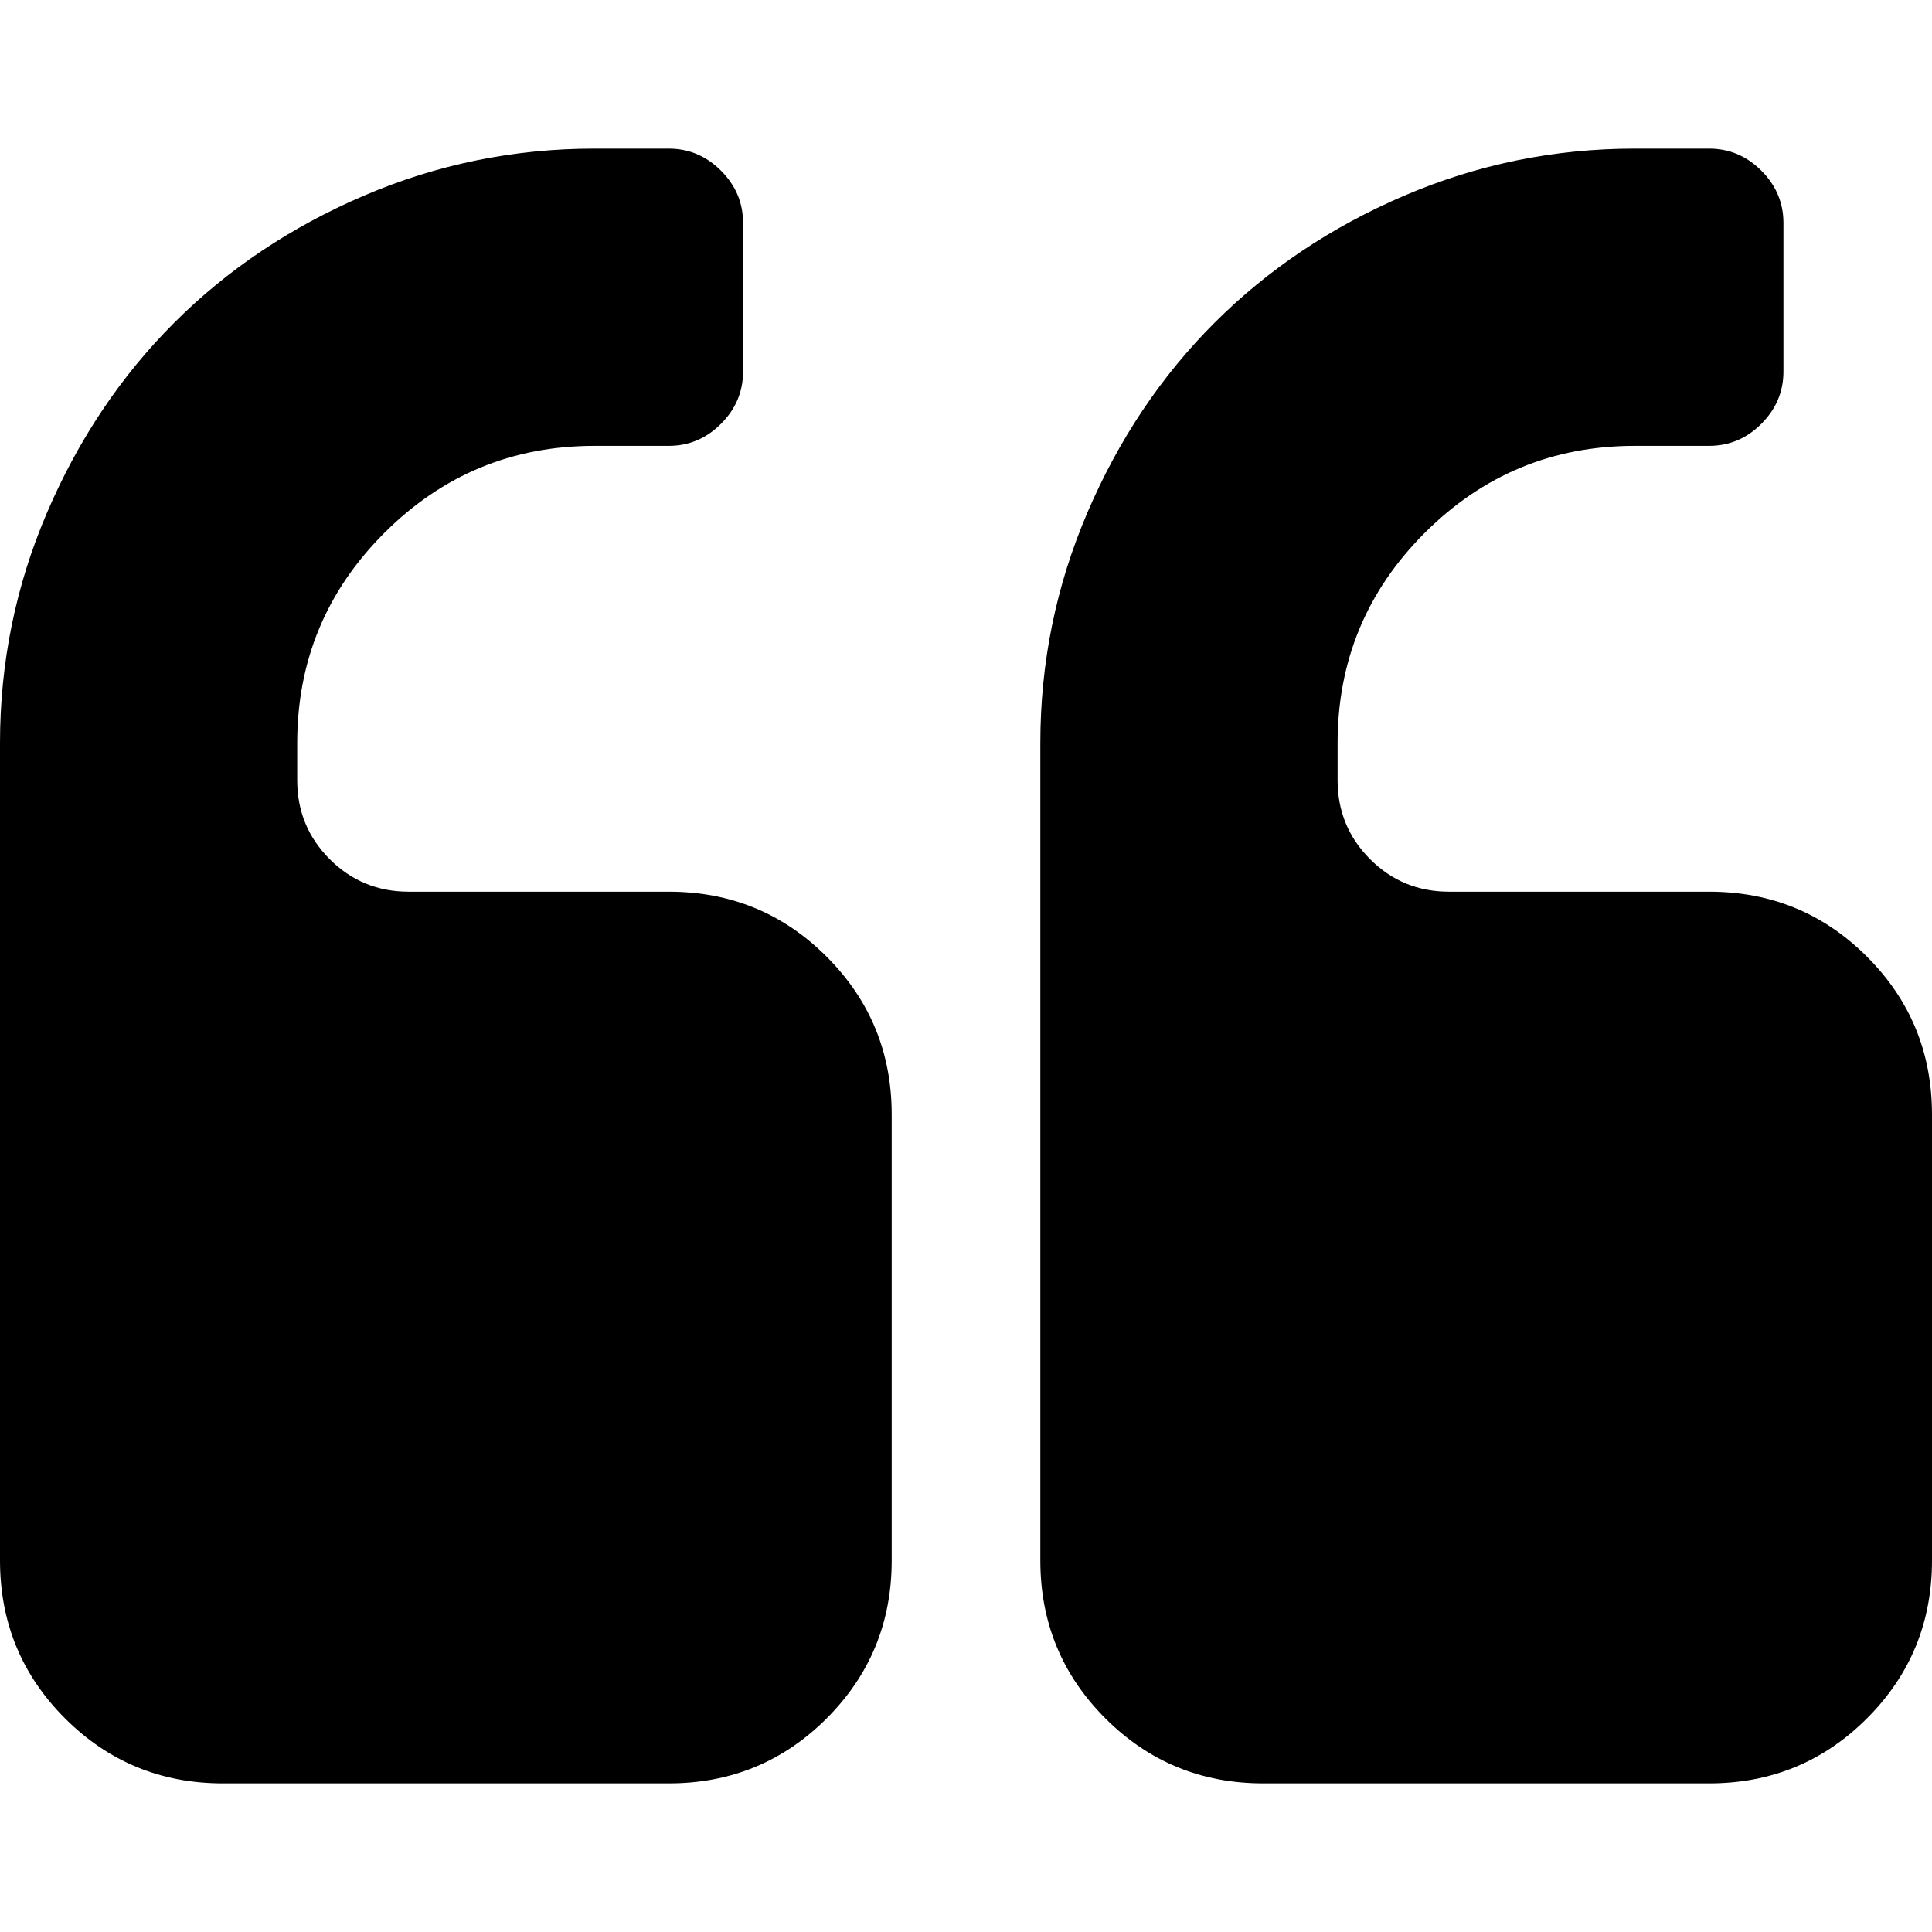
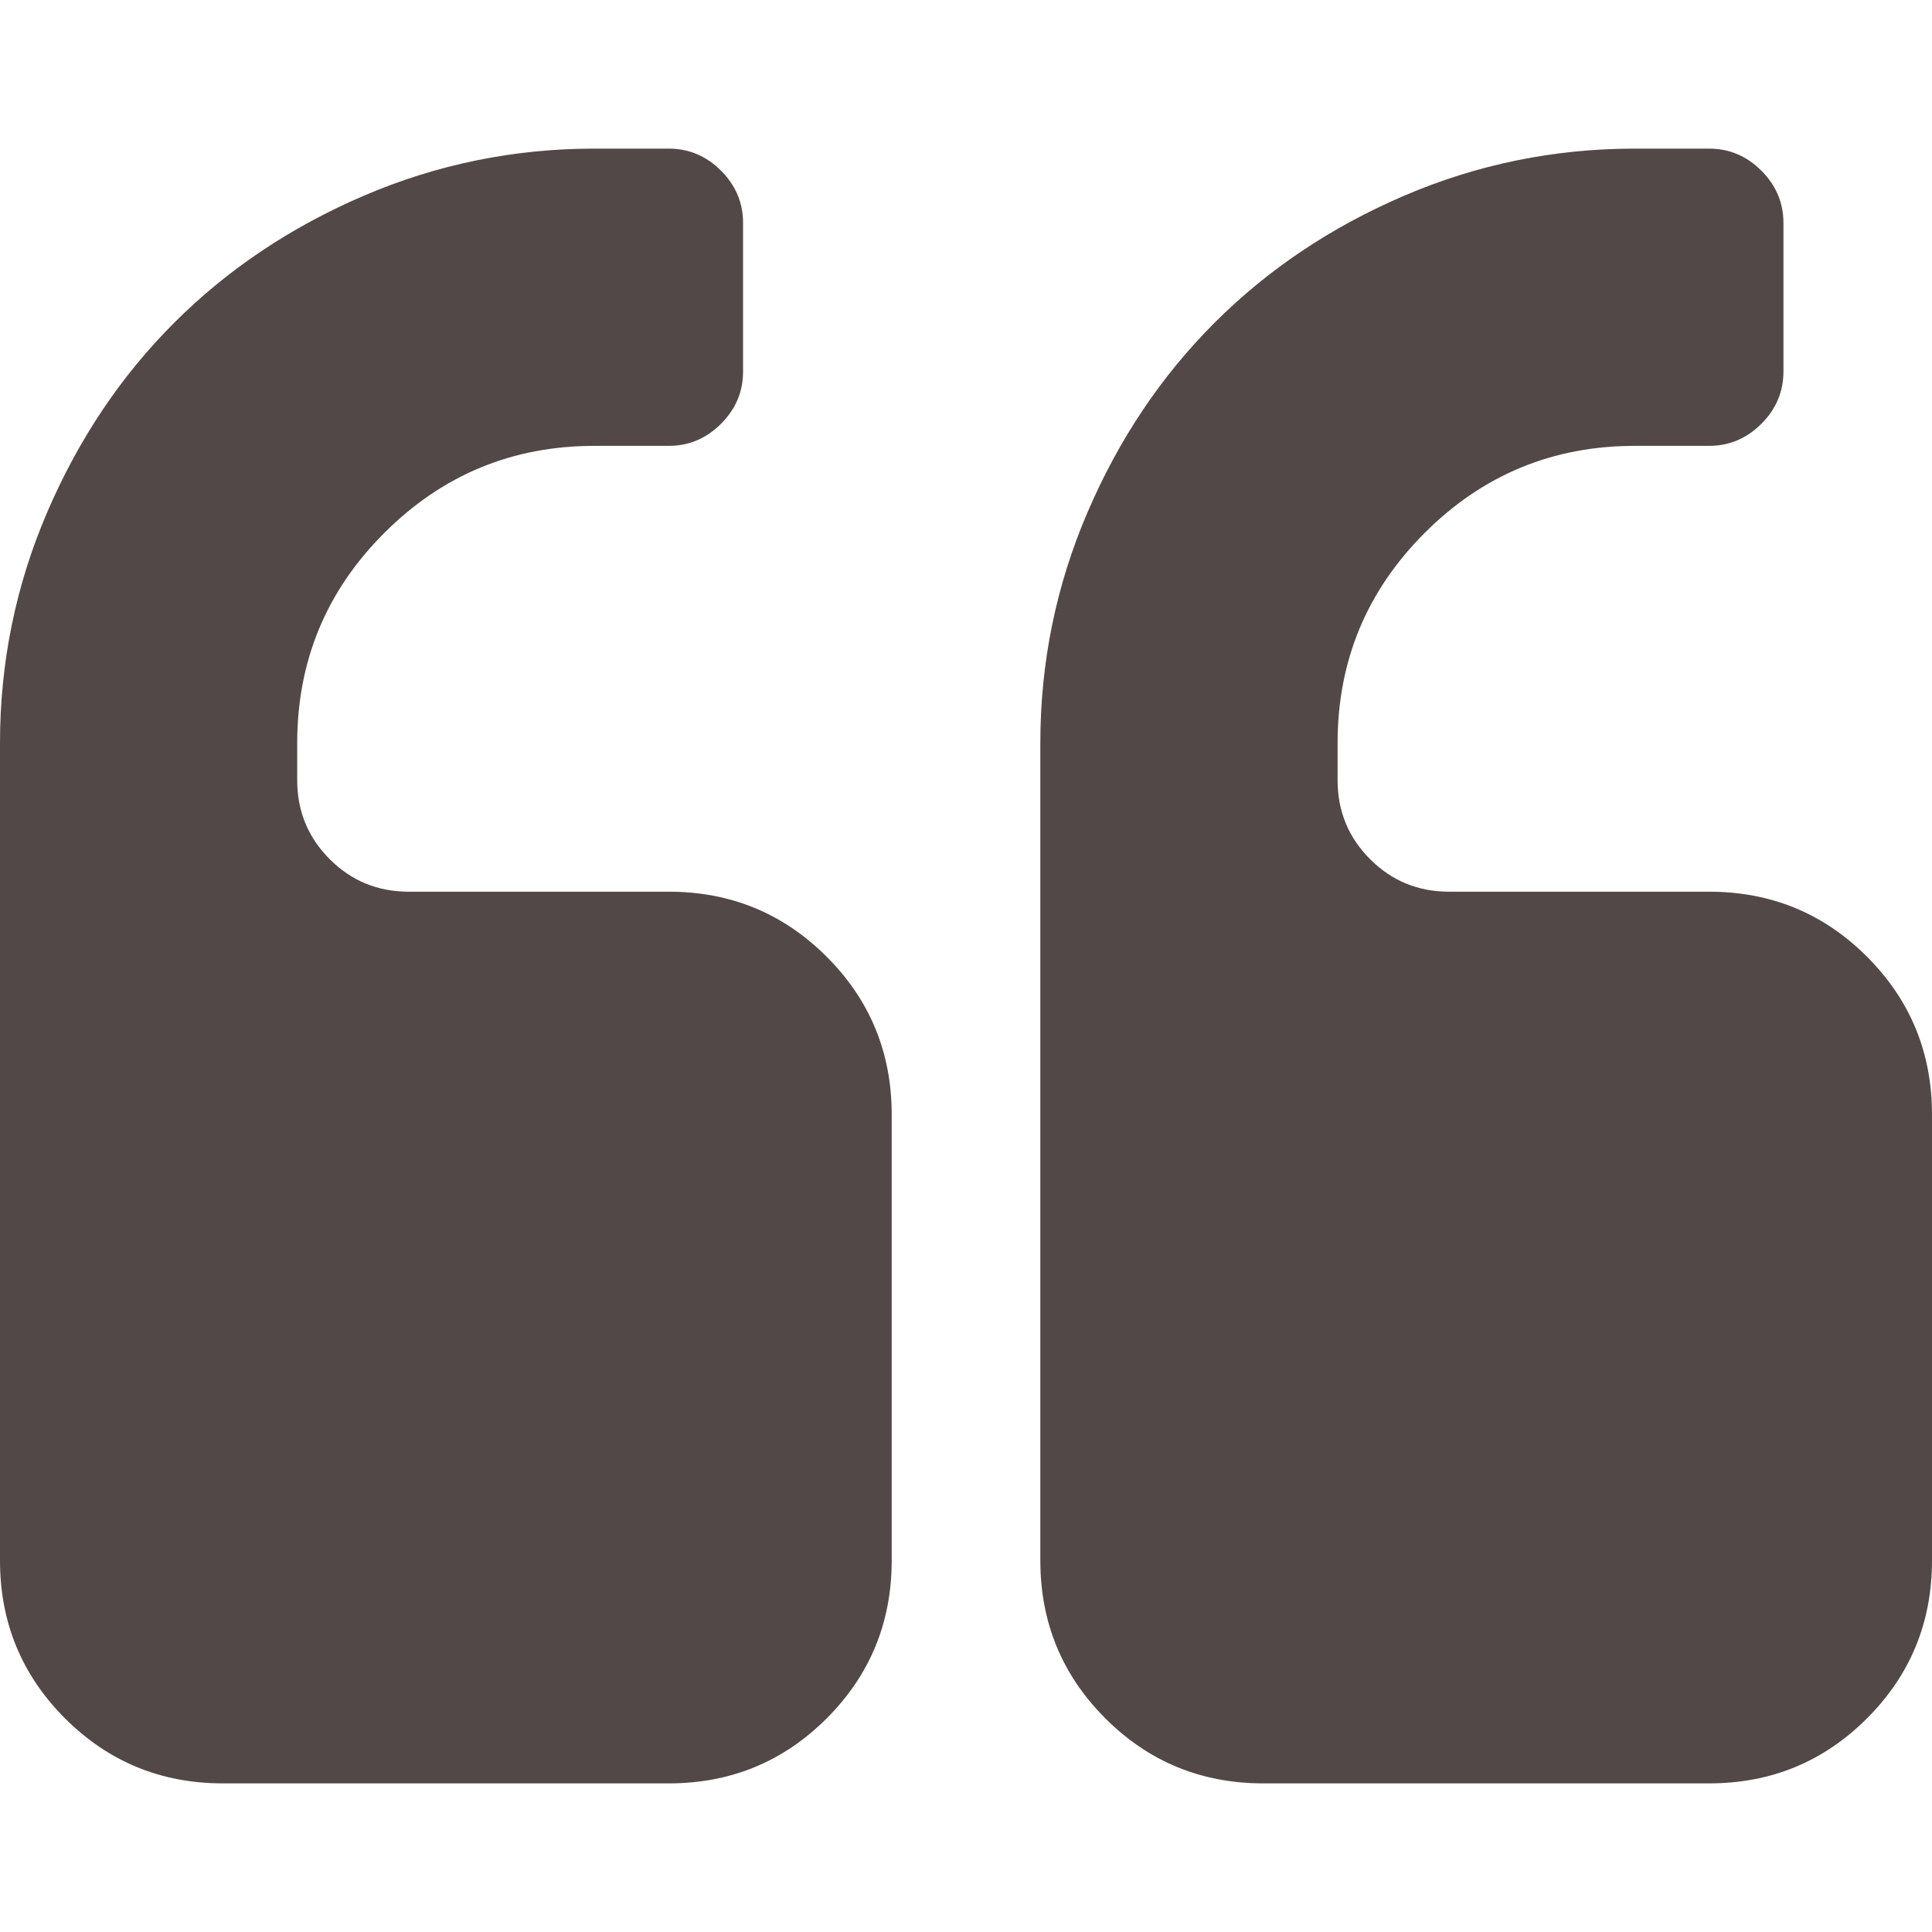
- <svg xmlns="http://www.w3.org/2000/svg" version="1.1" x="0px" y="0px" viewBox="0 0 475.082 475.081" style="enable-background:new 0 0 475.082 475.081;" xml:space="preserve">
-   <g>
+ <svg xmlns="http://www.w3.org/2000/svg" version="1.1" x="0px" y="0px" viewBox="0 0 475.082 475.081" xml:space="preserve">
+   <g fill="#524847">
    <g>
      <path d="M164.45,219.27h-63.954c-7.614,0-14.087-2.664-19.417-7.994c-5.327-5.33-7.994-11.801-7.994-19.417v-9.132    c0-20.177,7.139-37.401,21.416-51.678c14.276-14.272,31.503-21.411,51.678-21.411h18.271c4.948,0,9.229-1.809,12.847-5.424    c3.616-3.617,5.424-7.898,5.424-12.847V54.819c0-4.948-1.809-9.233-5.424-12.85c-3.617-3.612-7.898-5.424-12.847-5.424h-18.271    c-19.797,0-38.684,3.858-56.673,11.563c-17.987,7.71-33.545,18.132-46.68,31.267c-13.134,13.129-23.553,28.688-31.262,46.677    C3.855,144.039,0,162.931,0,182.726v200.991c0,15.235,5.327,28.171,15.986,38.834c10.66,10.657,23.606,15.985,38.832,15.985    h109.639c15.225,0,28.167-5.328,38.828-15.985c10.657-10.663,15.987-23.599,15.987-38.834V274.088    c0-15.232-5.33-28.168-15.994-38.832C192.622,224.6,179.675,219.27,164.45,219.27z" />
      <path d="M459.103,235.256c-10.656-10.656-23.599-15.986-38.828-15.986h-63.953c-7.61,0-14.089-2.664-19.41-7.994    c-5.332-5.33-7.994-11.801-7.994-19.417v-9.132c0-20.177,7.139-37.401,21.409-51.678c14.271-14.272,31.497-21.411,51.682-21.411    h18.267c4.949,0,9.233-1.809,12.848-5.424c3.613-3.617,5.428-7.898,5.428-12.847V54.819c0-4.948-1.814-9.233-5.428-12.85    c-3.614-3.612-7.898-5.424-12.848-5.424h-18.267c-19.808,0-38.691,3.858-56.685,11.563c-17.984,7.71-33.537,18.132-46.672,31.267    c-13.135,13.129-23.559,28.688-31.265,46.677c-7.707,17.987-11.567,36.879-11.567,56.674v200.991    c0,15.235,5.332,28.171,15.988,38.834c10.657,10.657,23.6,15.985,38.828,15.985h109.633c15.229,0,28.171-5.328,38.827-15.985    c10.664-10.663,15.985-23.599,15.985-38.834V274.088C475.082,258.855,469.76,245.92,459.103,235.256z" />
    </g>
  </g>
</svg>
